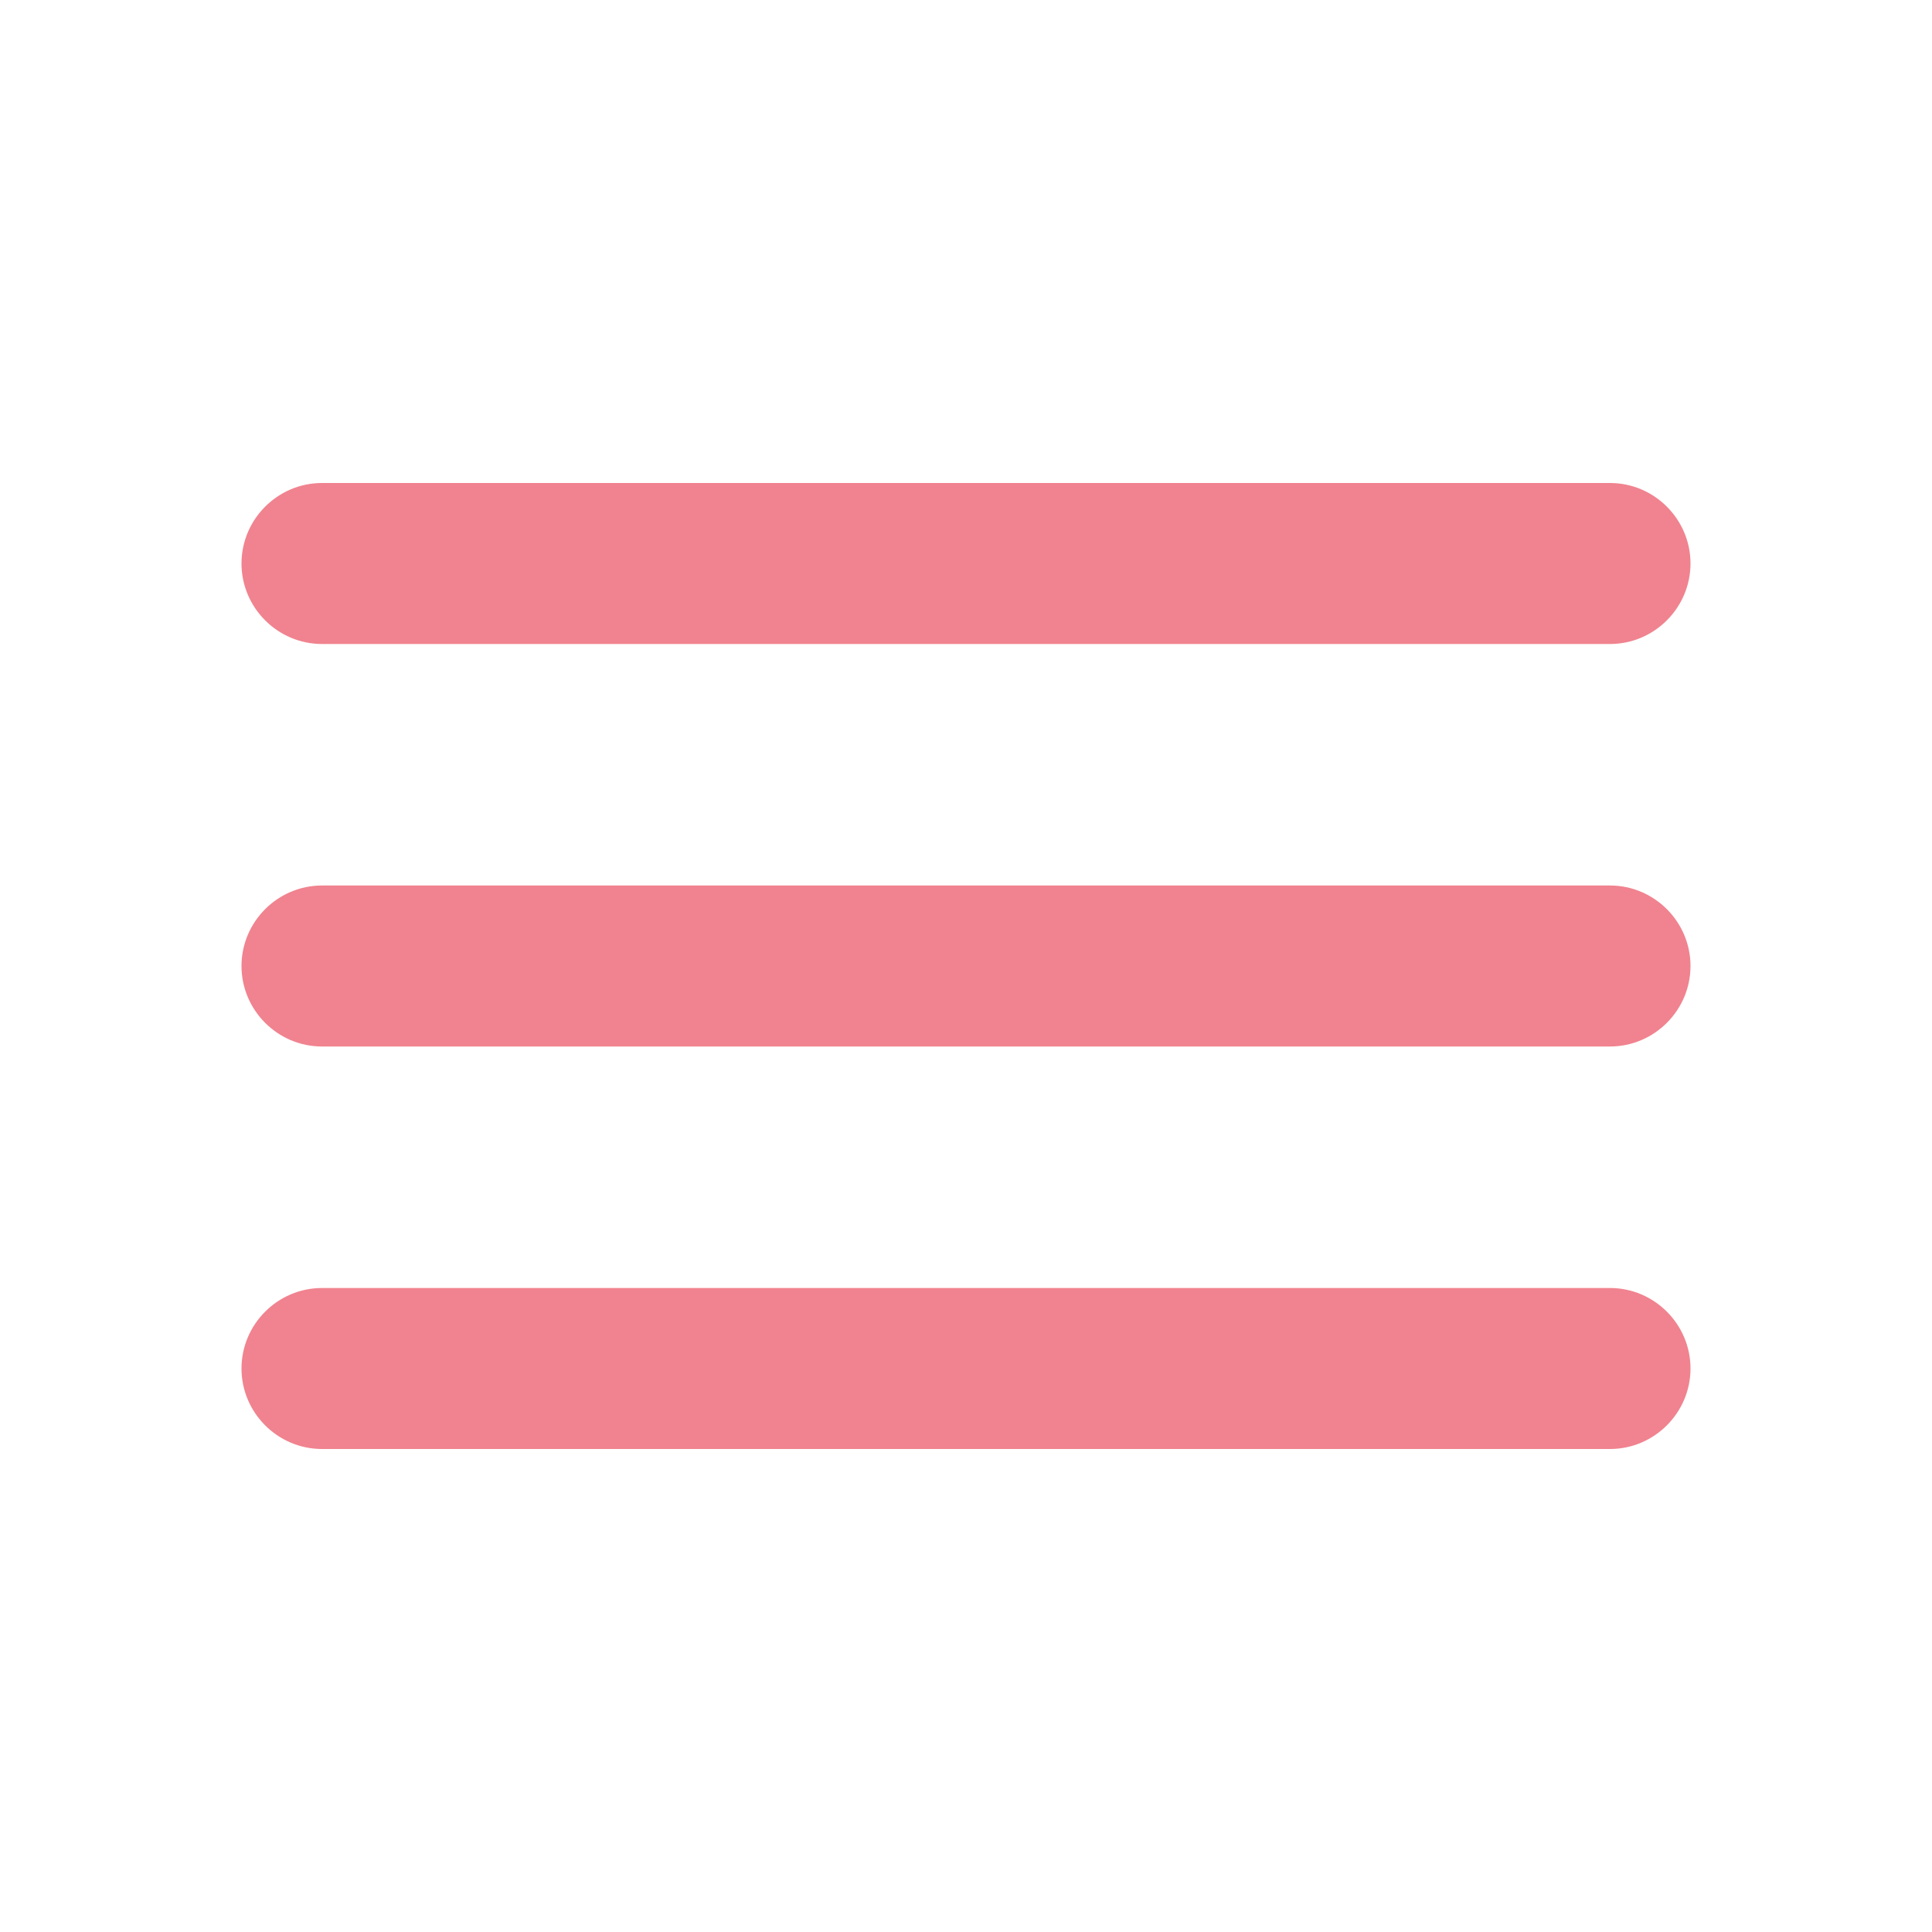
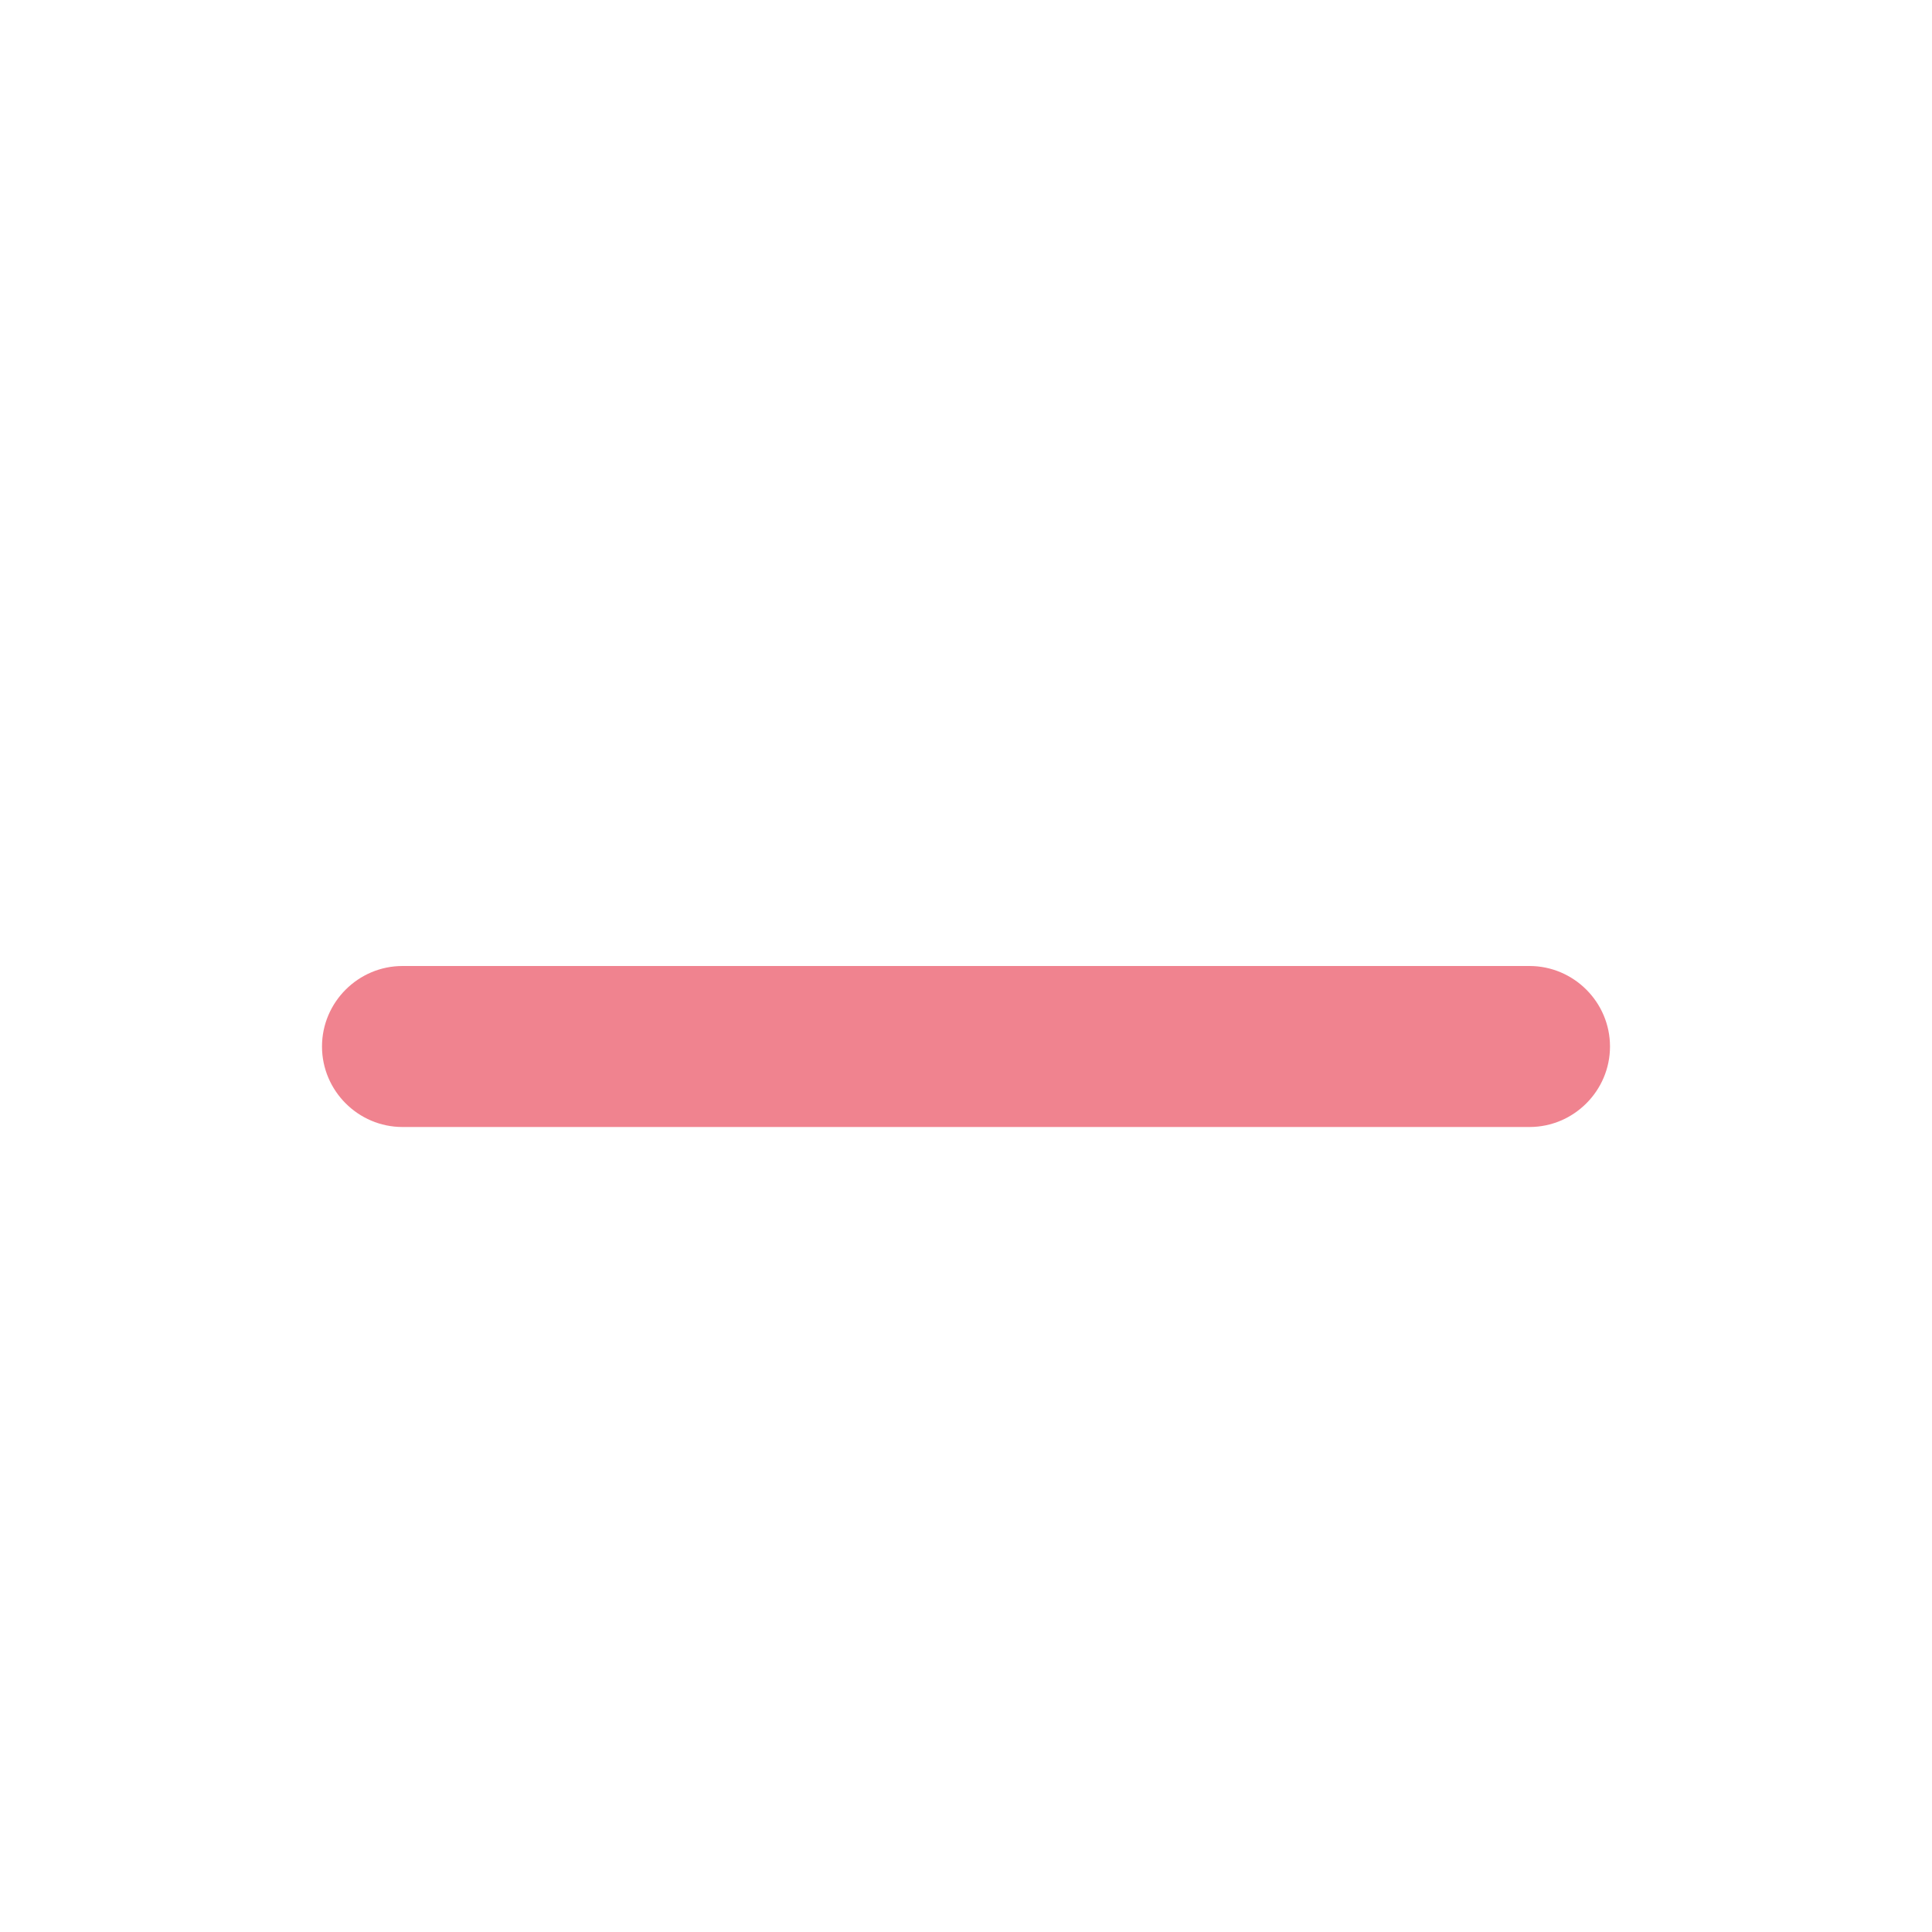
<svg xmlns="http://www.w3.org/2000/svg" viewBox="0 0 24 24">
-   <path fill="#f0838f" d="M4 6H20C20.55 6 21 6.45 21 7C21 7.55 20.55 8 20 8H4C3.45 8 3 7.55 3 7C3 6.45 3.45 6 4 6ZM4 11H20C20.55 11 21 11.45 21 12C21 12.55 20.55 13 20 13H4C3.45 13 3 12.55 3 12C3 11.45 3.45 11 4 11ZM4 16H20C20.55 16 21 16.45 21 17C21 17.55 20.55 18 20 18H4C3.45 18 3 17.55 3 17C3 16.45 3.45 16 4 16Z" />
+   <path fill="#f0838f" d="M19 12H5C4.45 12 4 12.45 4 13C4 13.55 4.45 14 5 14H19C19.55 14 20 13.55 20 13C20 12.45 19.55 12 19 12Z" />
</svg>
